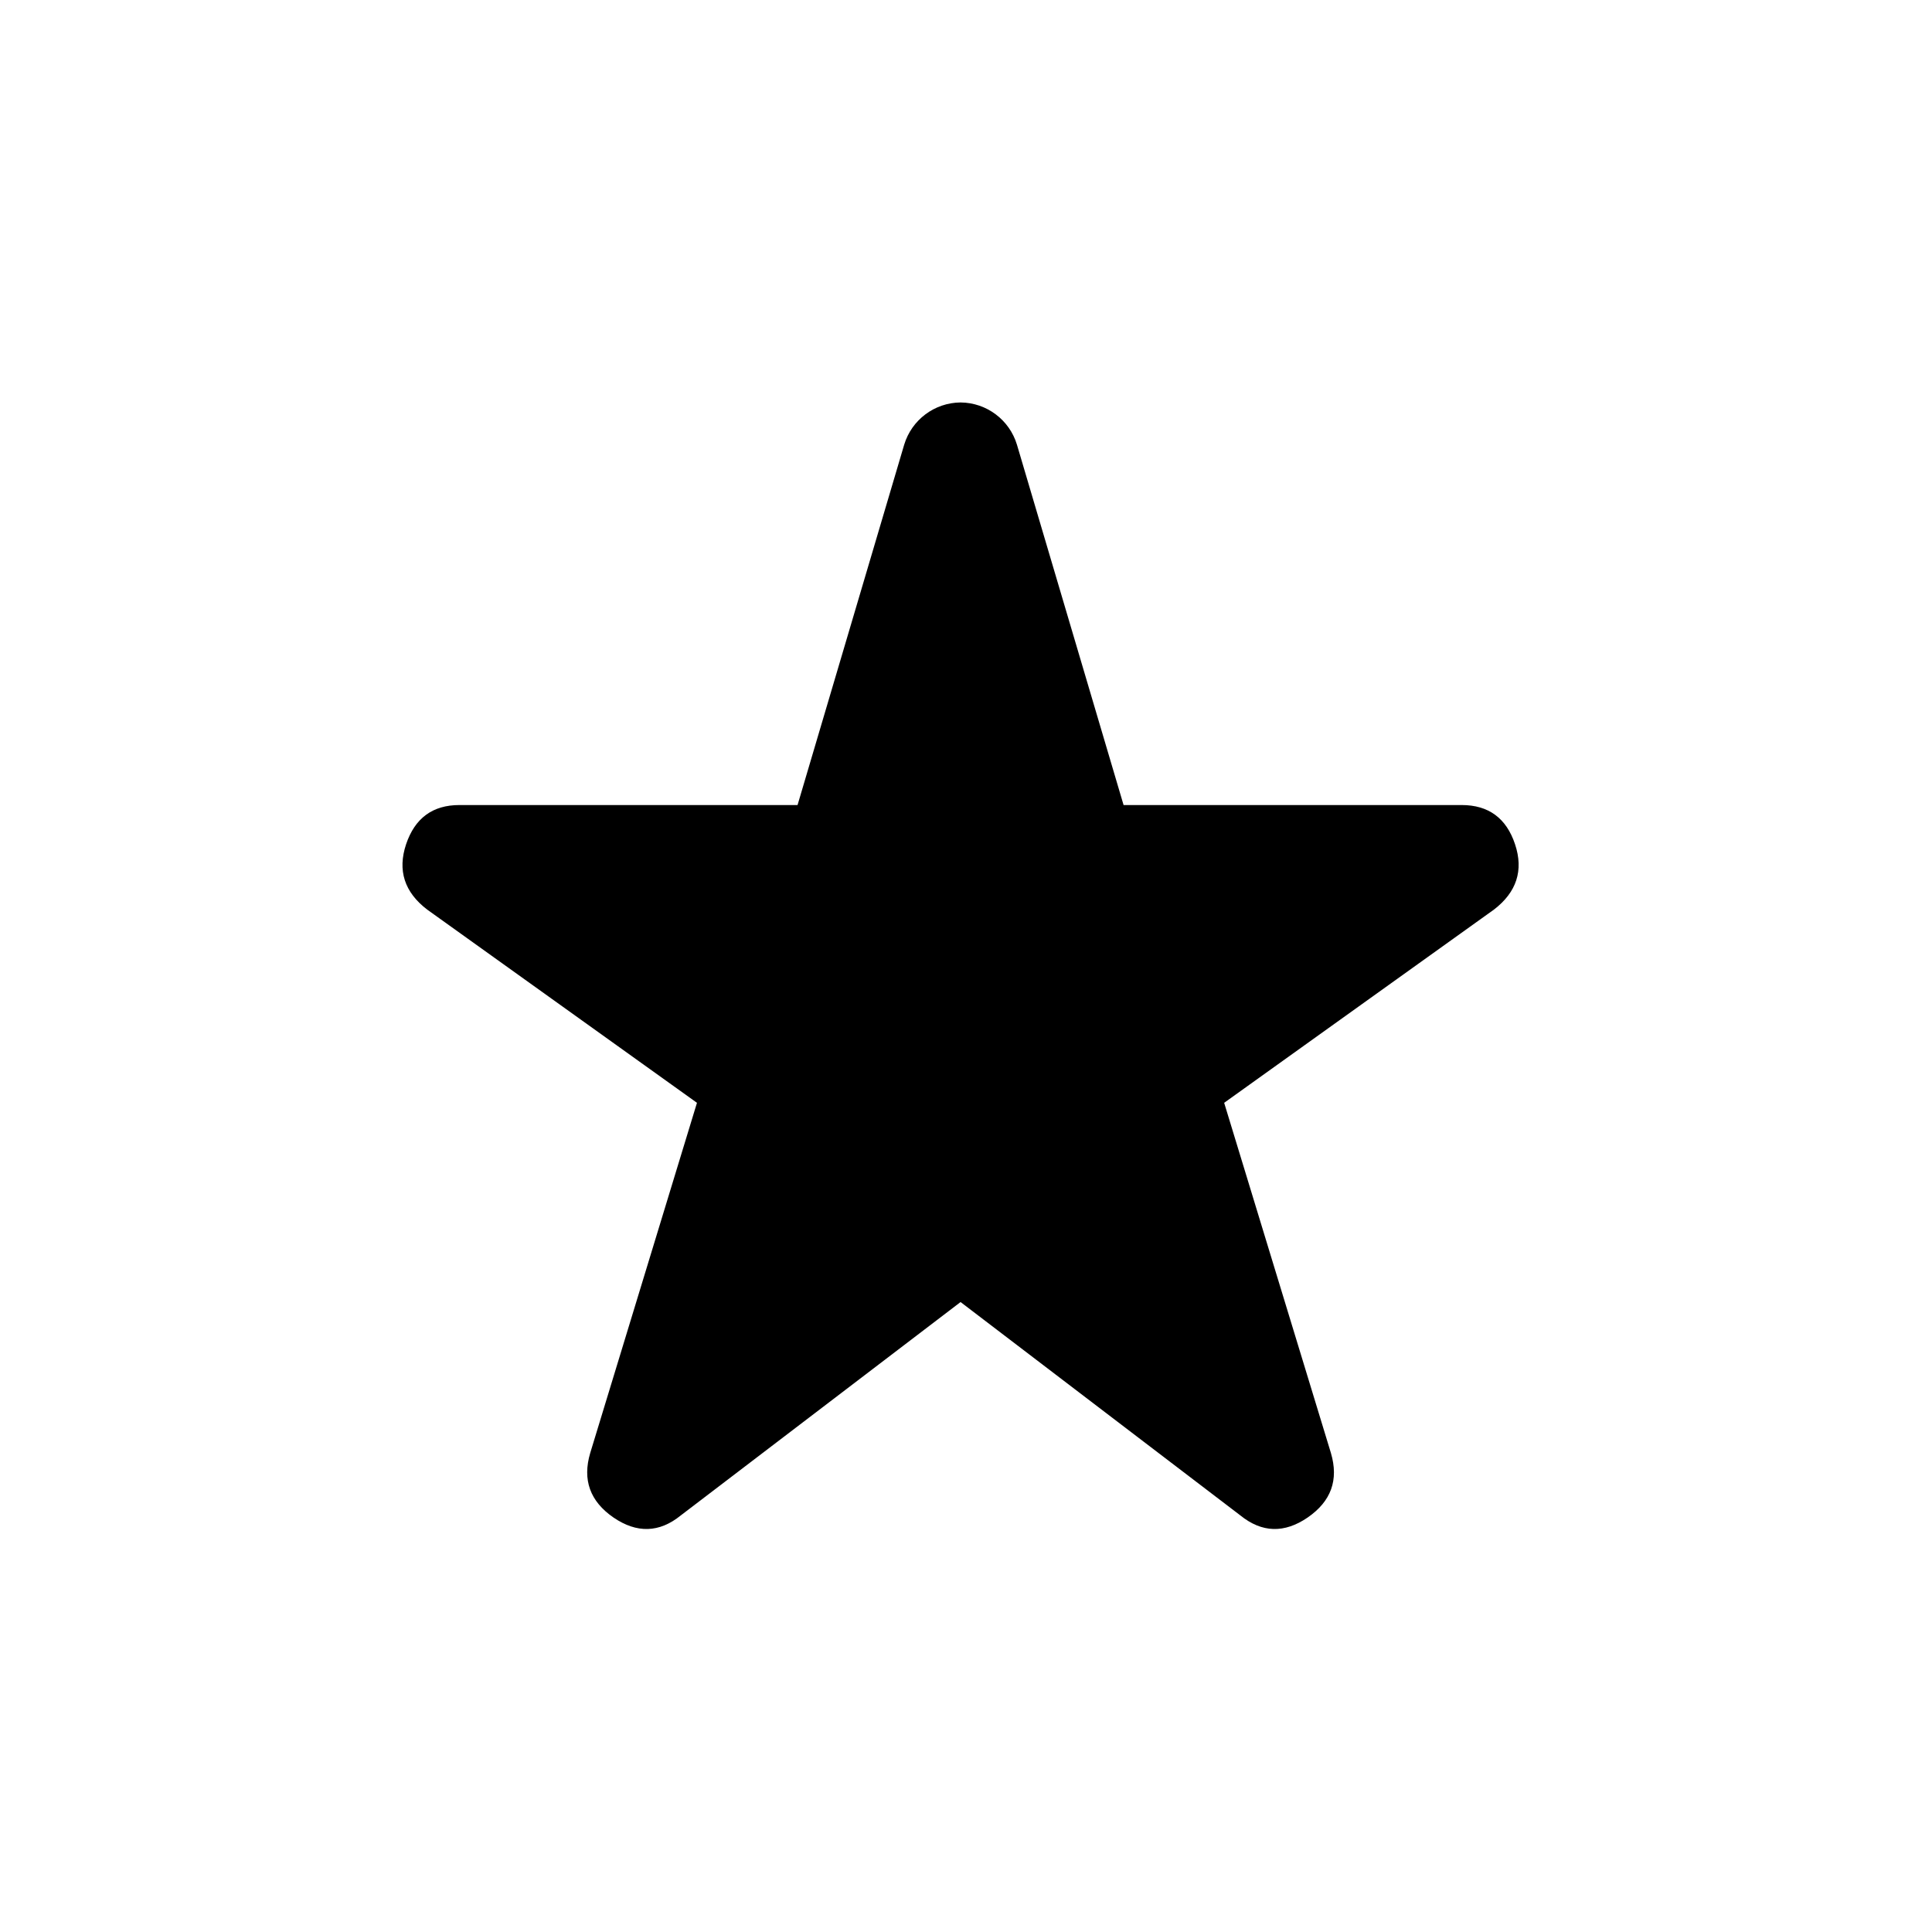
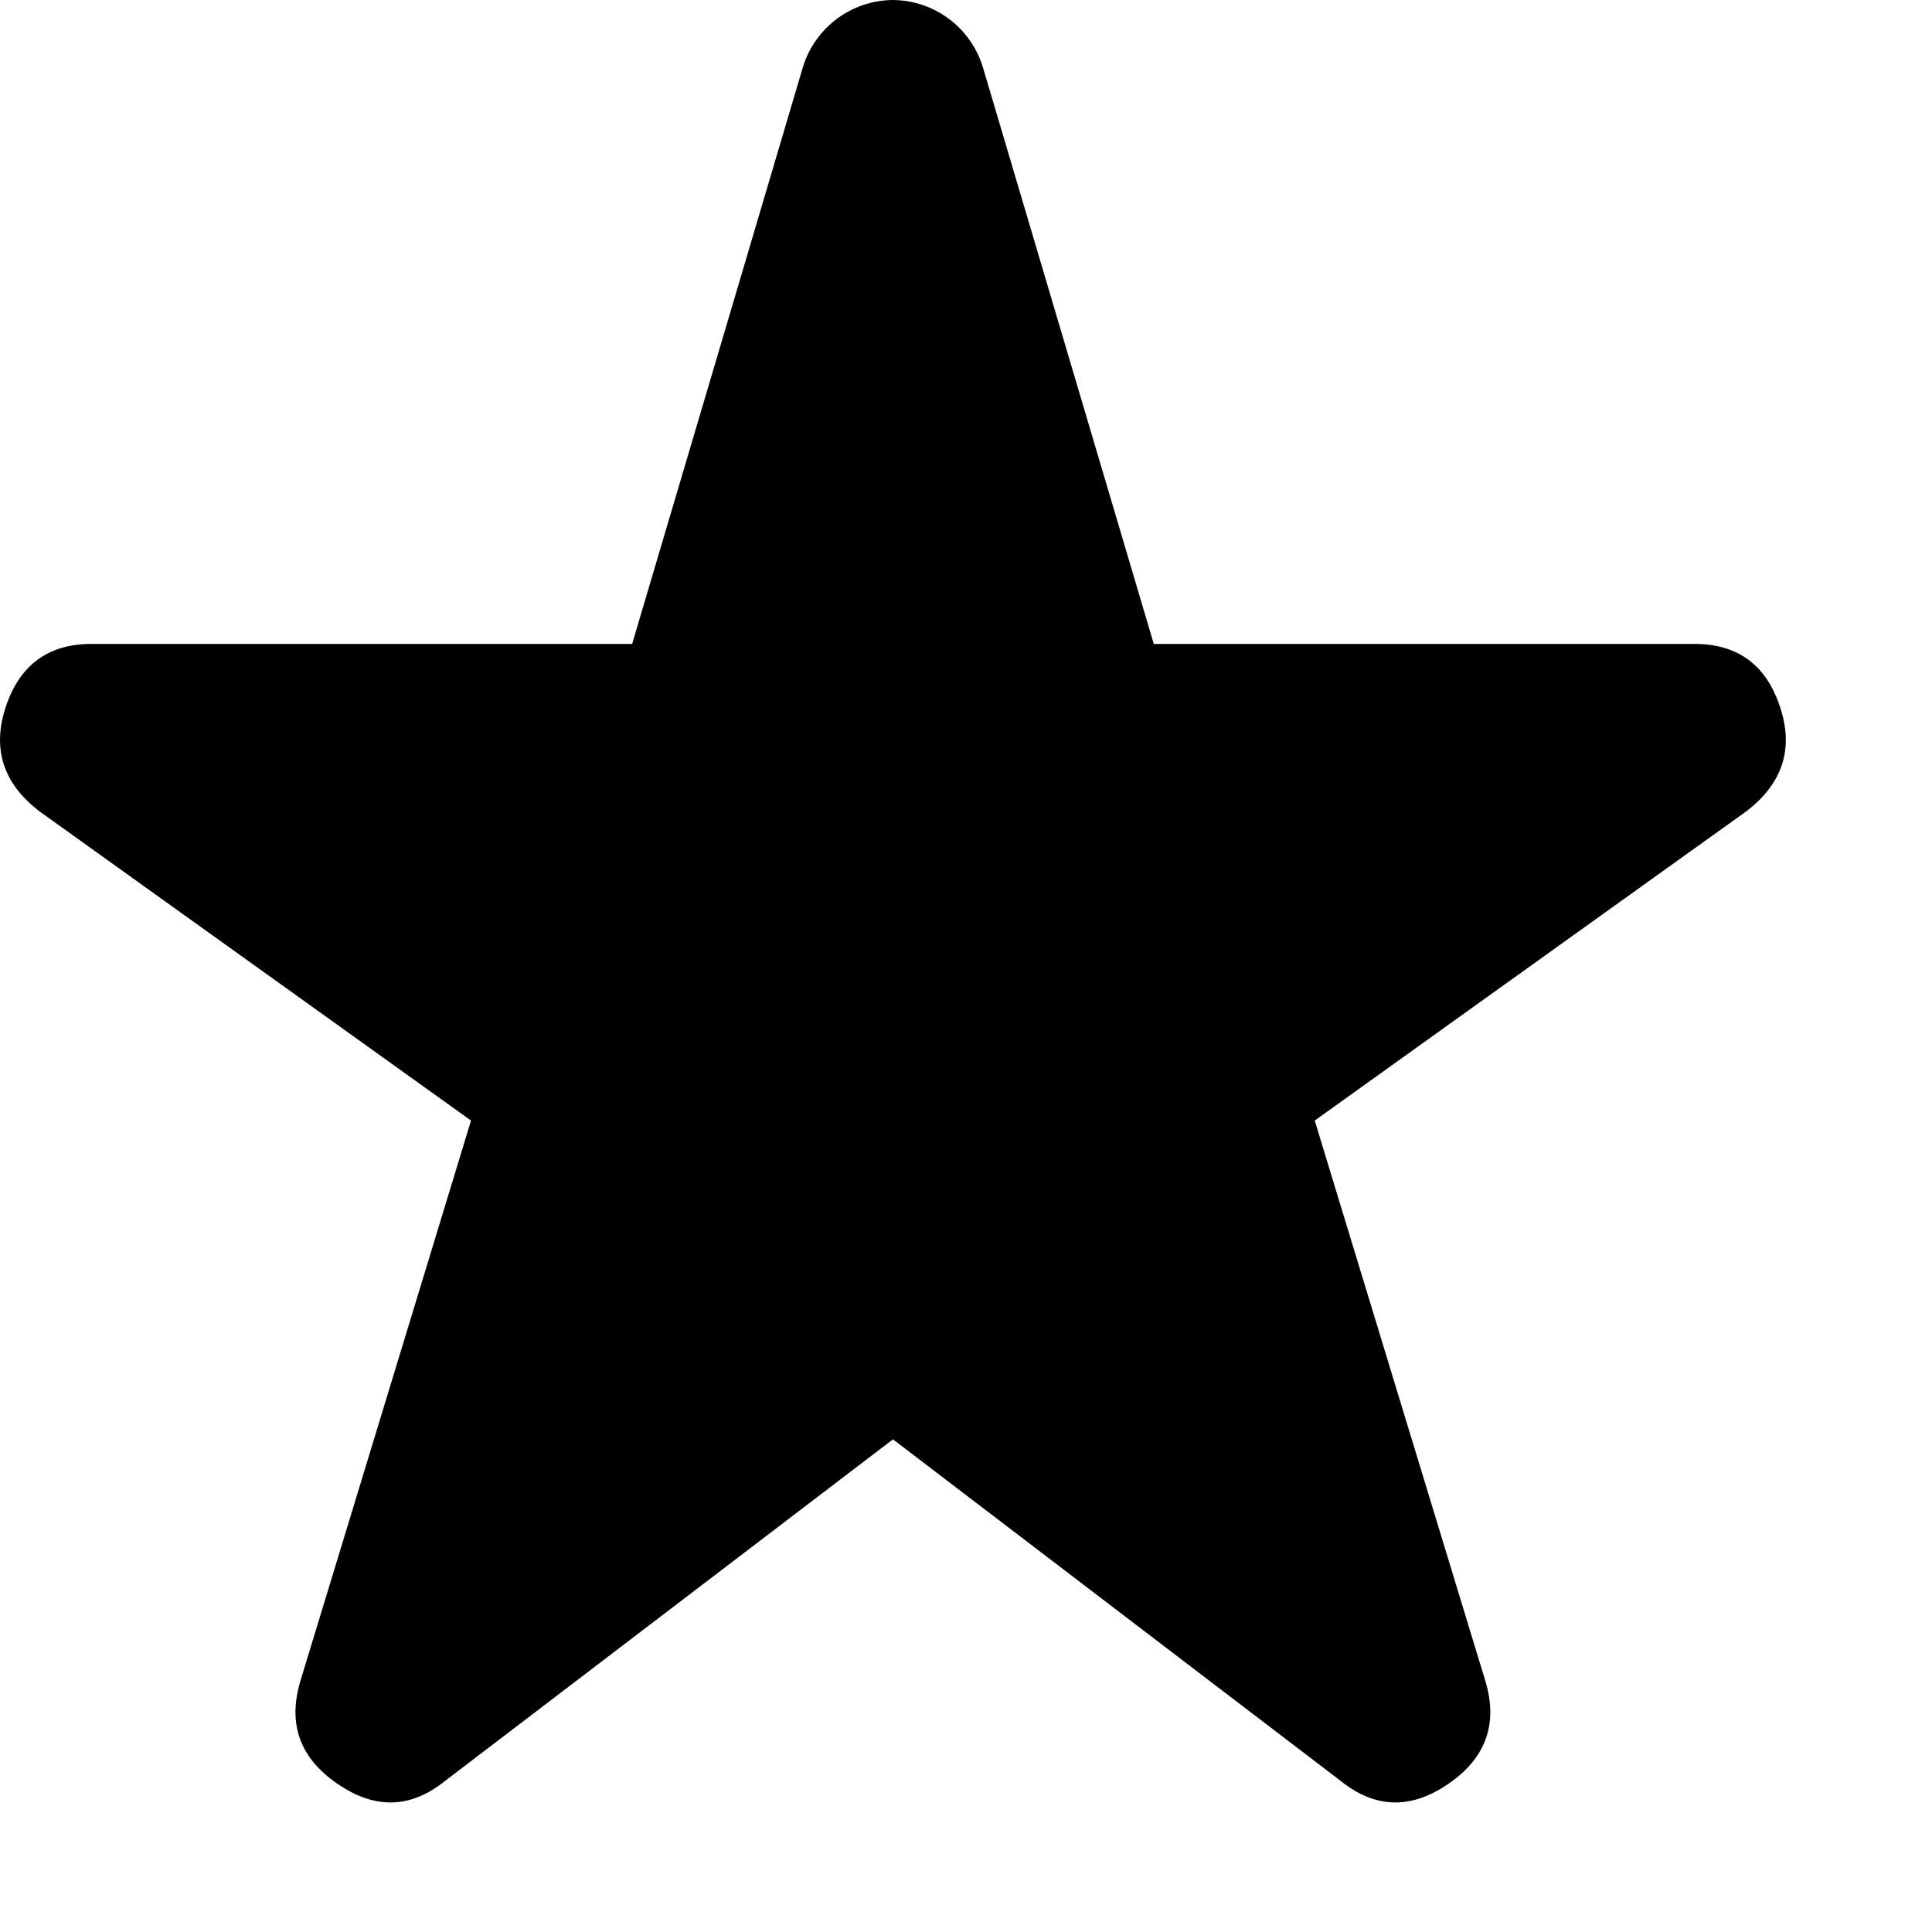
- <svg xmlns="http://www.w3.org/2000/svg" viewBox="0 0 16 16">
-   <path d="M5.638 12.55c-.177.144-.364.15-.558.017-.194-.134-.258-.312-.192-.534l.884-2.9-2.234-1.6c-.189-.144-.247-.325-.175-.541.073-.217.22-.325.442-.325h2.8l.883-2.984a.492.492 0 01.467-.35.492.492 0 01.467.35l.883 2.984h2.8c.222 0 .37.108.442.325.072.216.013.397-.175.541l-2.234 1.6.884 2.9c.066.223.002.4-.192.534-.194.133-.38.127-.558-.017l-2.317-1.767-2.317 1.767z" />
+ <svg xmlns="http://www.w3.org/2000/svg" viewBox="0 0 10 10">
+   <path d="M2.305 9.217c-.178.144-.364.15-.558.016-.195-.133-.259-.31-.192-.533l.883-2.9L.205 4.2c-.189-.144-.247-.325-.175-.542.072-.216.22-.325.442-.325h2.8L4.155.35A.491.491 0 014.622 0a.491.491 0 01.466.35l.884 2.983h2.8c.222 0 .37.109.441.325.073.217.014.398-.175.542L6.805 5.8l.883 2.9c.067.222.003.4-.191.533-.195.134-.38.128-.559-.016L4.622 7.45 2.305 9.217z" />
</svg>
